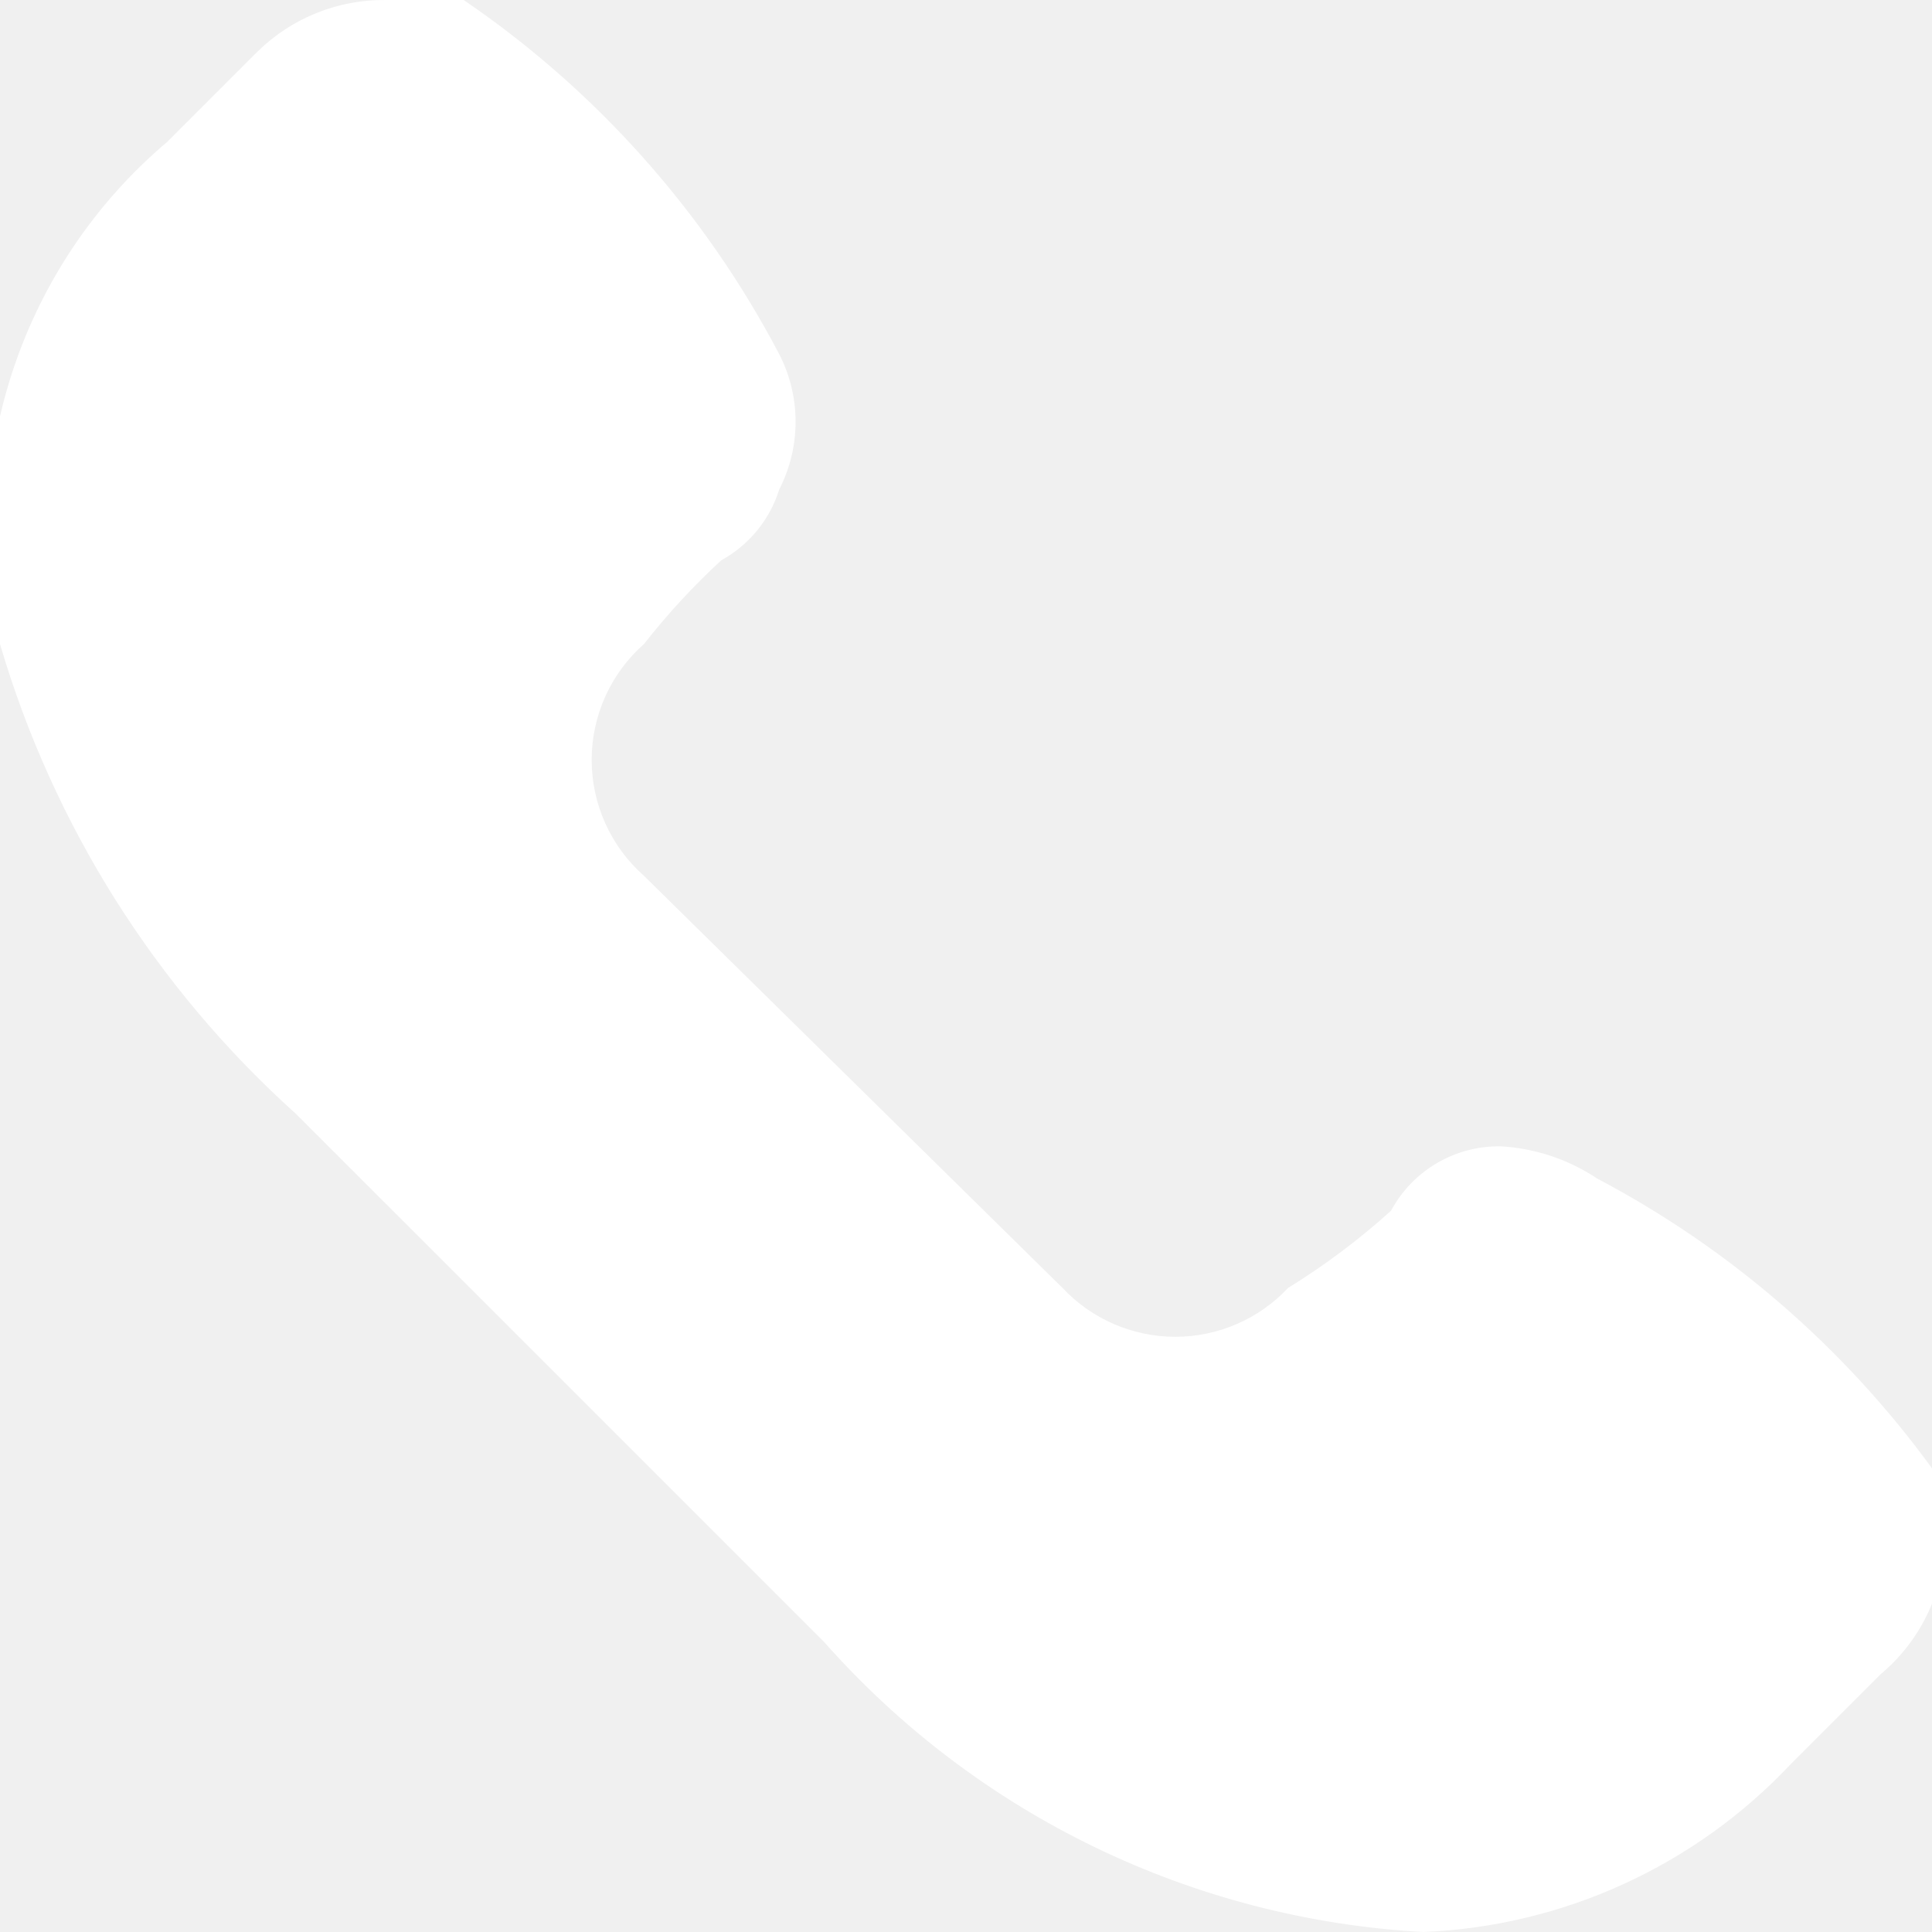
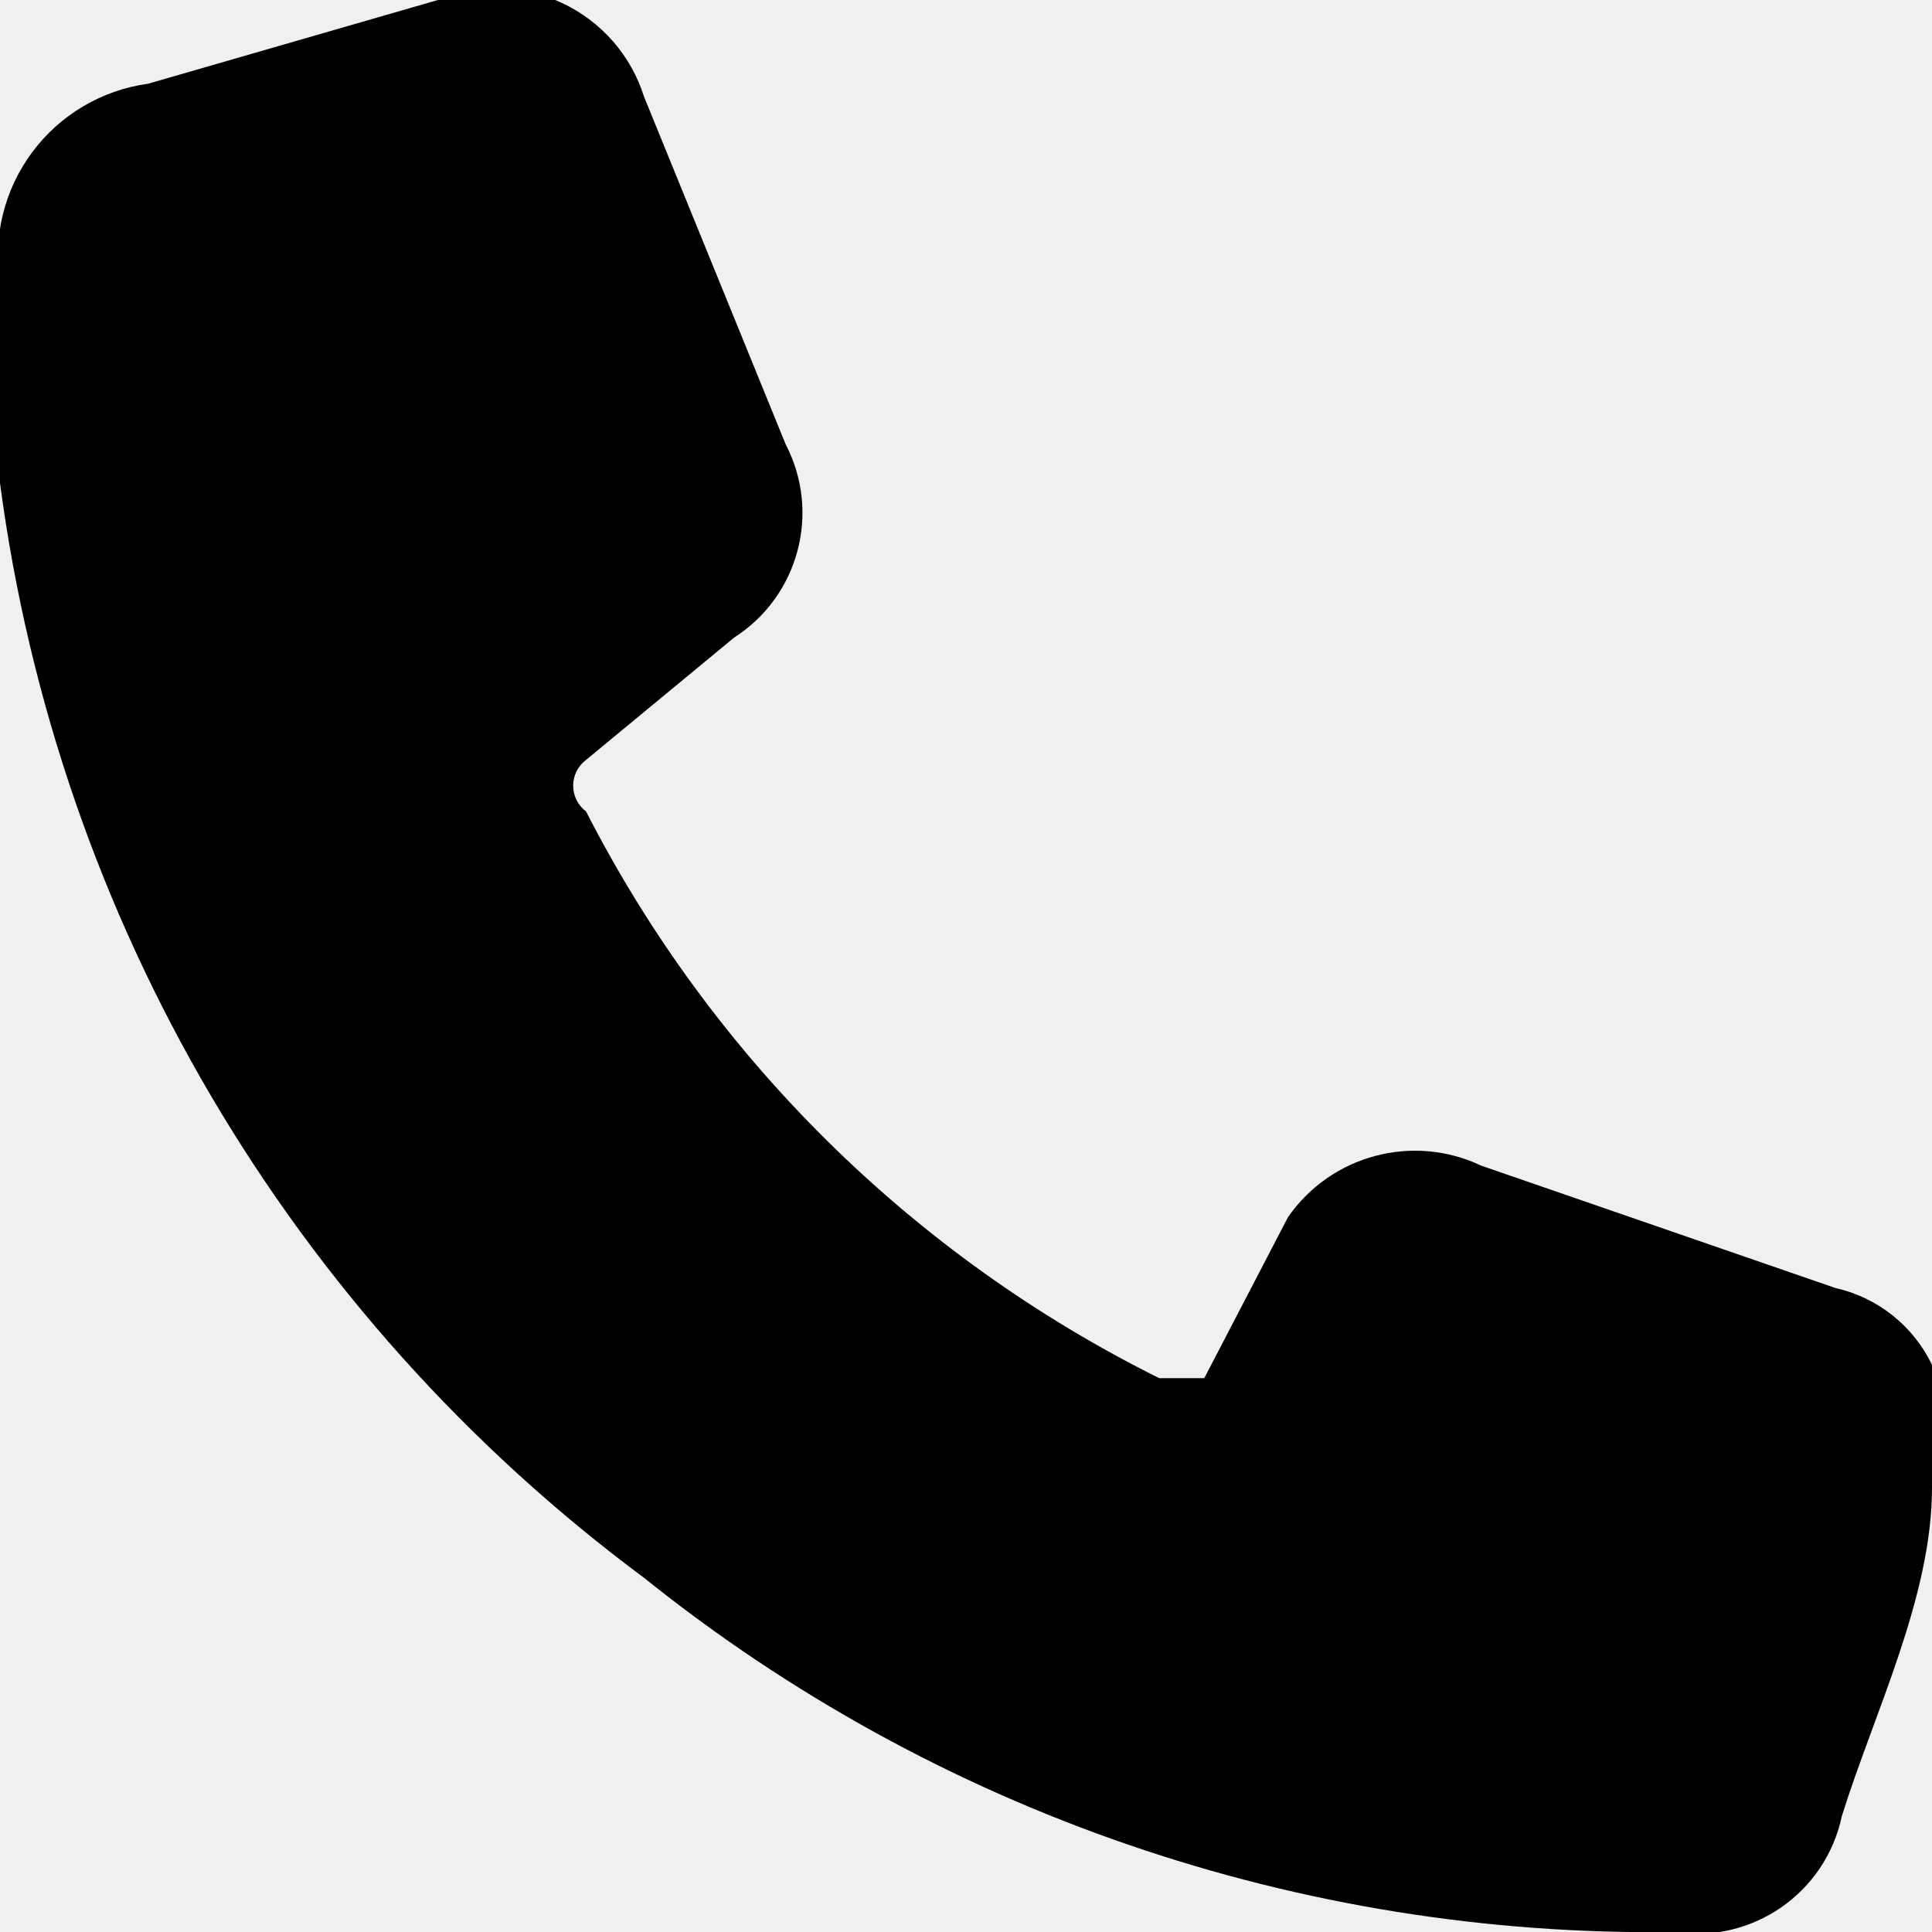
<svg xmlns="http://www.w3.org/2000/svg" viewBox="0 0 3 3">
-   <defs>
-     <style>.cls-1{fill:#fff;}</style>
-   </defs>
  <g id="Layer_2" data-name="Layer 2">
    <g id="Layer_1-2" data-name="Layer 1">
-       <path class="cls-1" d="M3,2.28a1.52,1.52,0,0,0-.52-.45.3.3,0,0,0-.15-.05.19.19,0,0,0-.17.1A1.1,1.1,0,0,1,2,2a.24.24,0,0,1-.35,0L1,1.36A.24.24,0,0,1,1,1,1.1,1.1,0,0,1,1.12.87.19.19,0,0,0,1.21.76a.23.23,0,0,0,0-.21A1.52,1.52,0,0,0,.72,0,.24.24,0,0,0,.6,0,.28.28,0,0,0,.4.08L.26.22A.79.79,0,0,0,0,1a1.58,1.58,0,0,0,.46.73l.82.82A1.34,1.34,0,0,0,2.21,3h0a.83.83,0,0,0,.57-.26l.14-.14A.28.28,0,0,0,3,2.28Z" />
+       <path d="M0,.44A.27.27,0,0,1,.23.13L.68,0A.24.24,0,0,1,1,.15l.22.54a.23.23,0,0,1-.08.3l-.23.19a.05.05,0,0,0,0,.08,2,2,0,0,0,.89.88s.05,0,.07,0L2,1.89a.24.24,0,0,1,.3-.08L2.85,2A.22.22,0,0,1,3,2.31c0,.17-.09.35-.14.51A.23.23,0,0,1,2.6,3,2.5,2.5,0,0,1,1,2.45,2.53,2.53,0,0,1,0,.75C0,.65,0,.54,0,.44Z" />
    </g>
  </g>
</svg>
